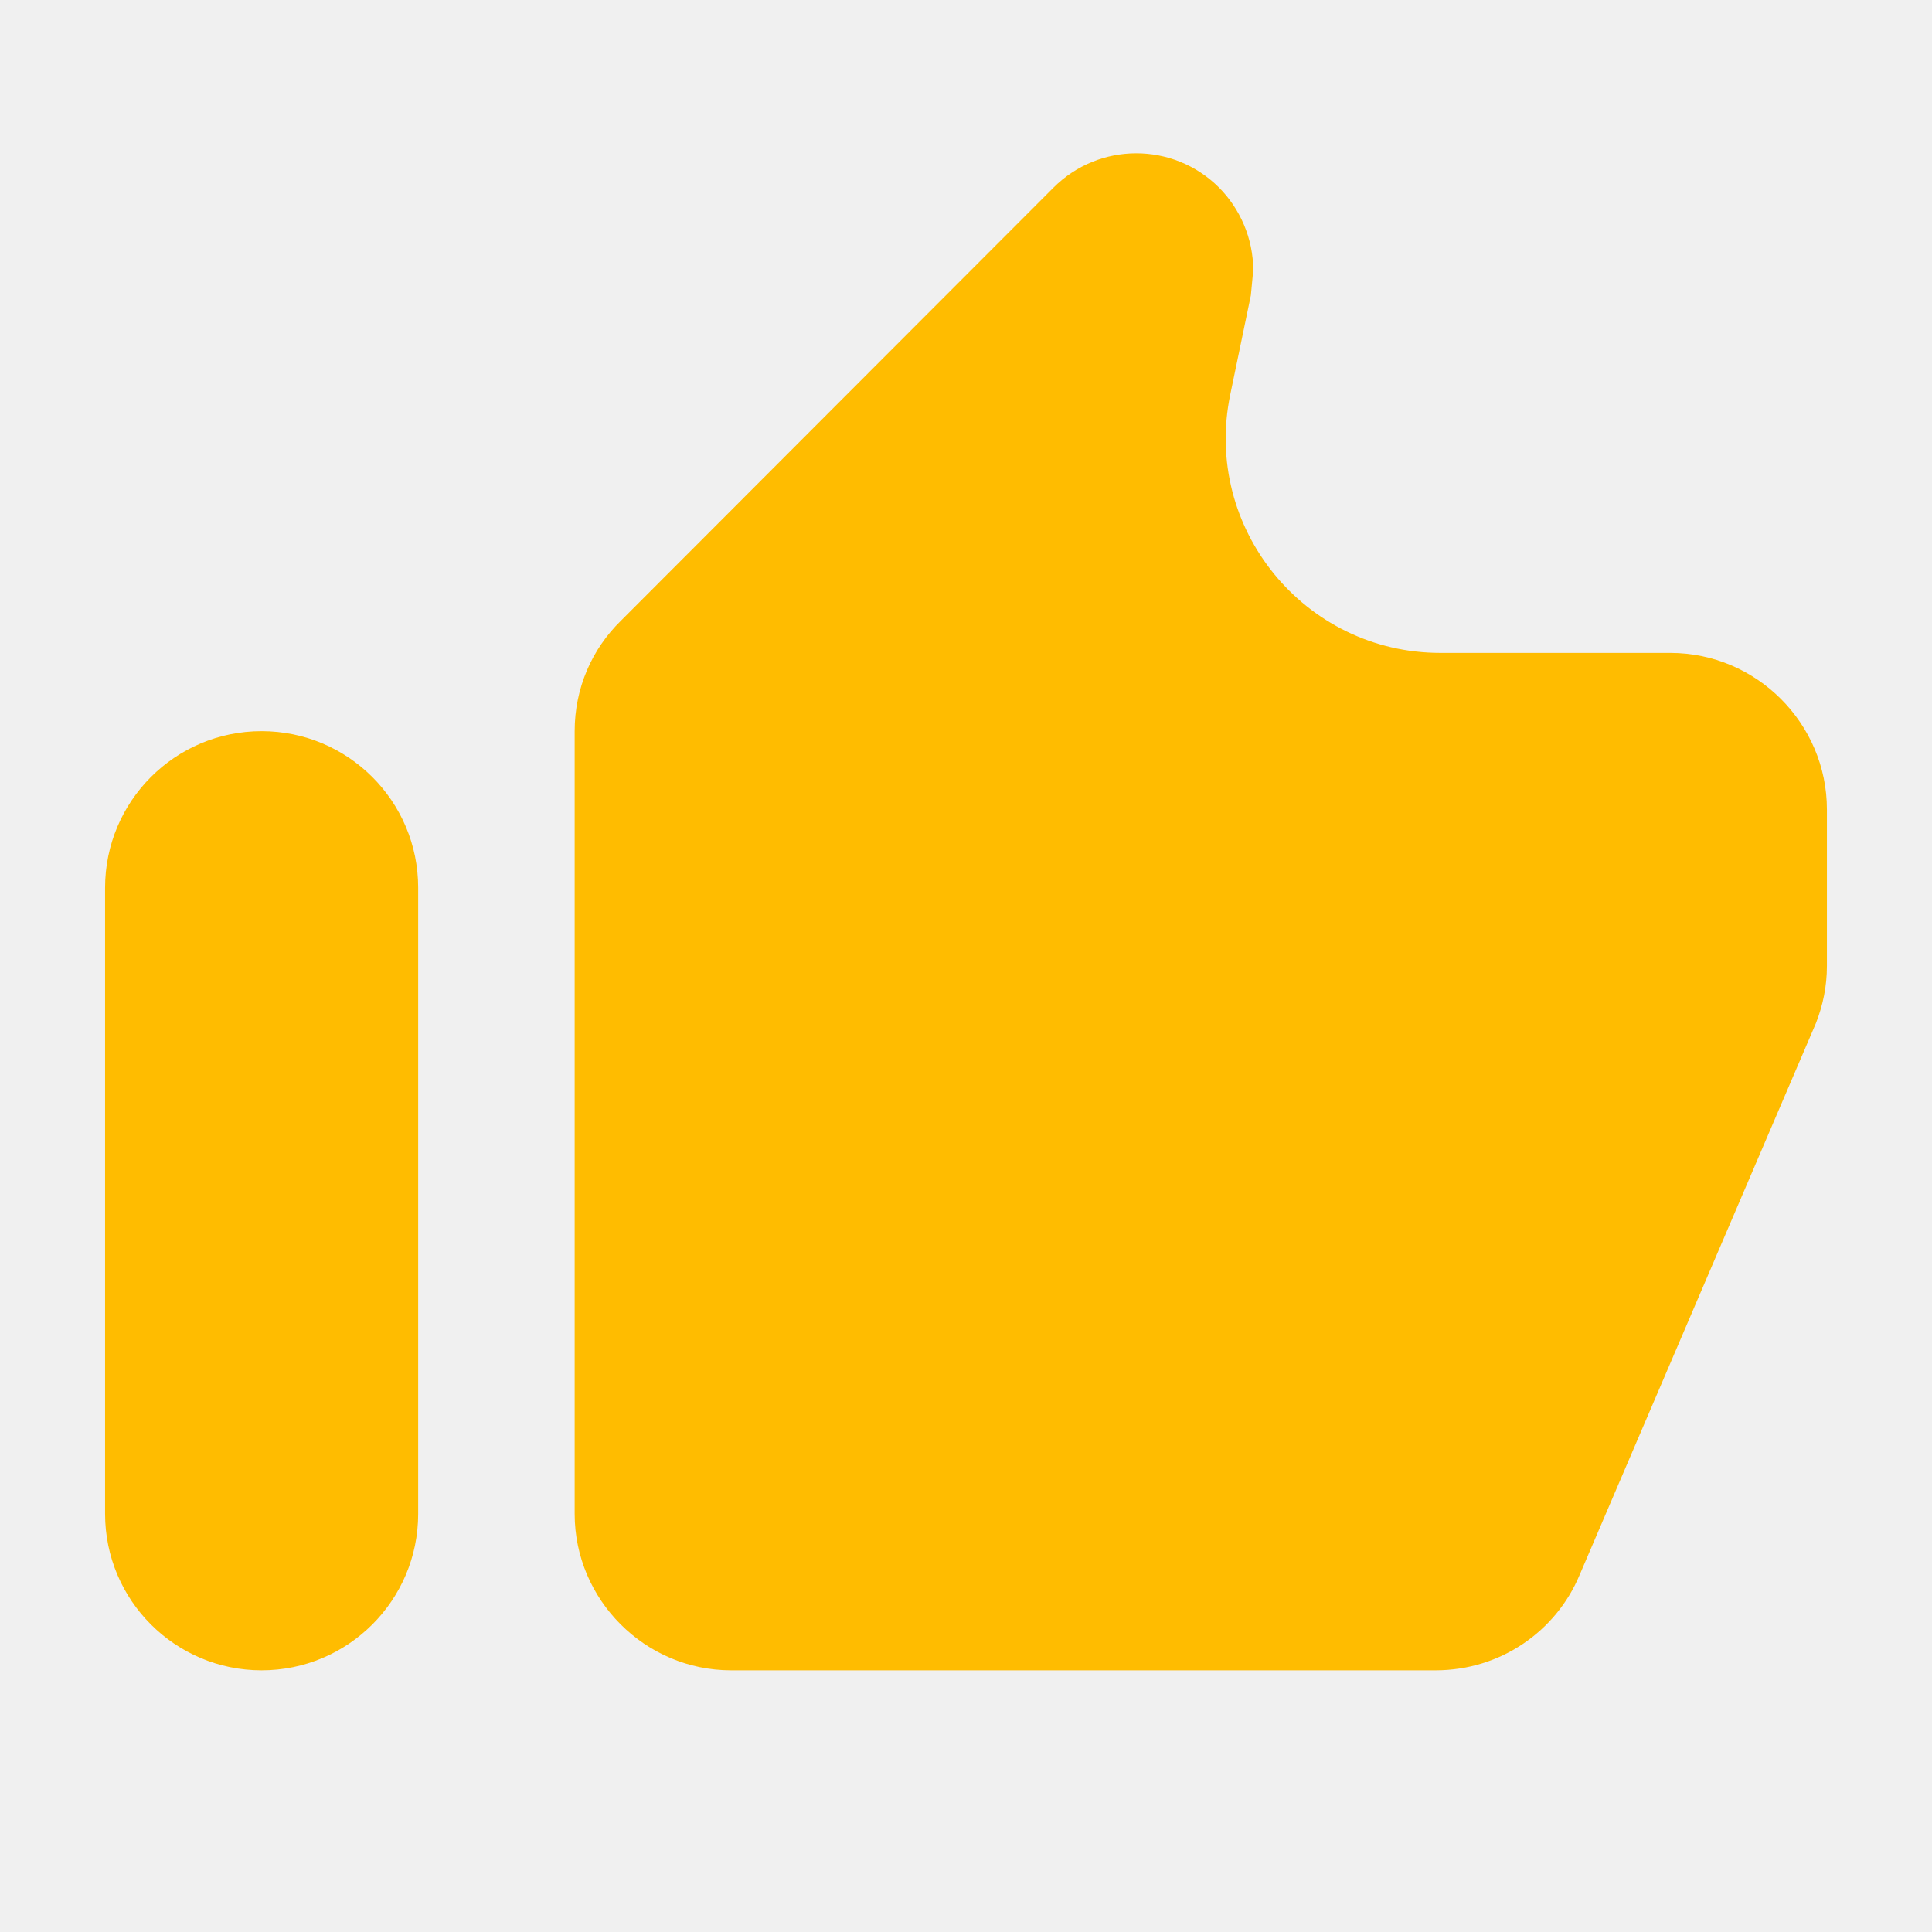
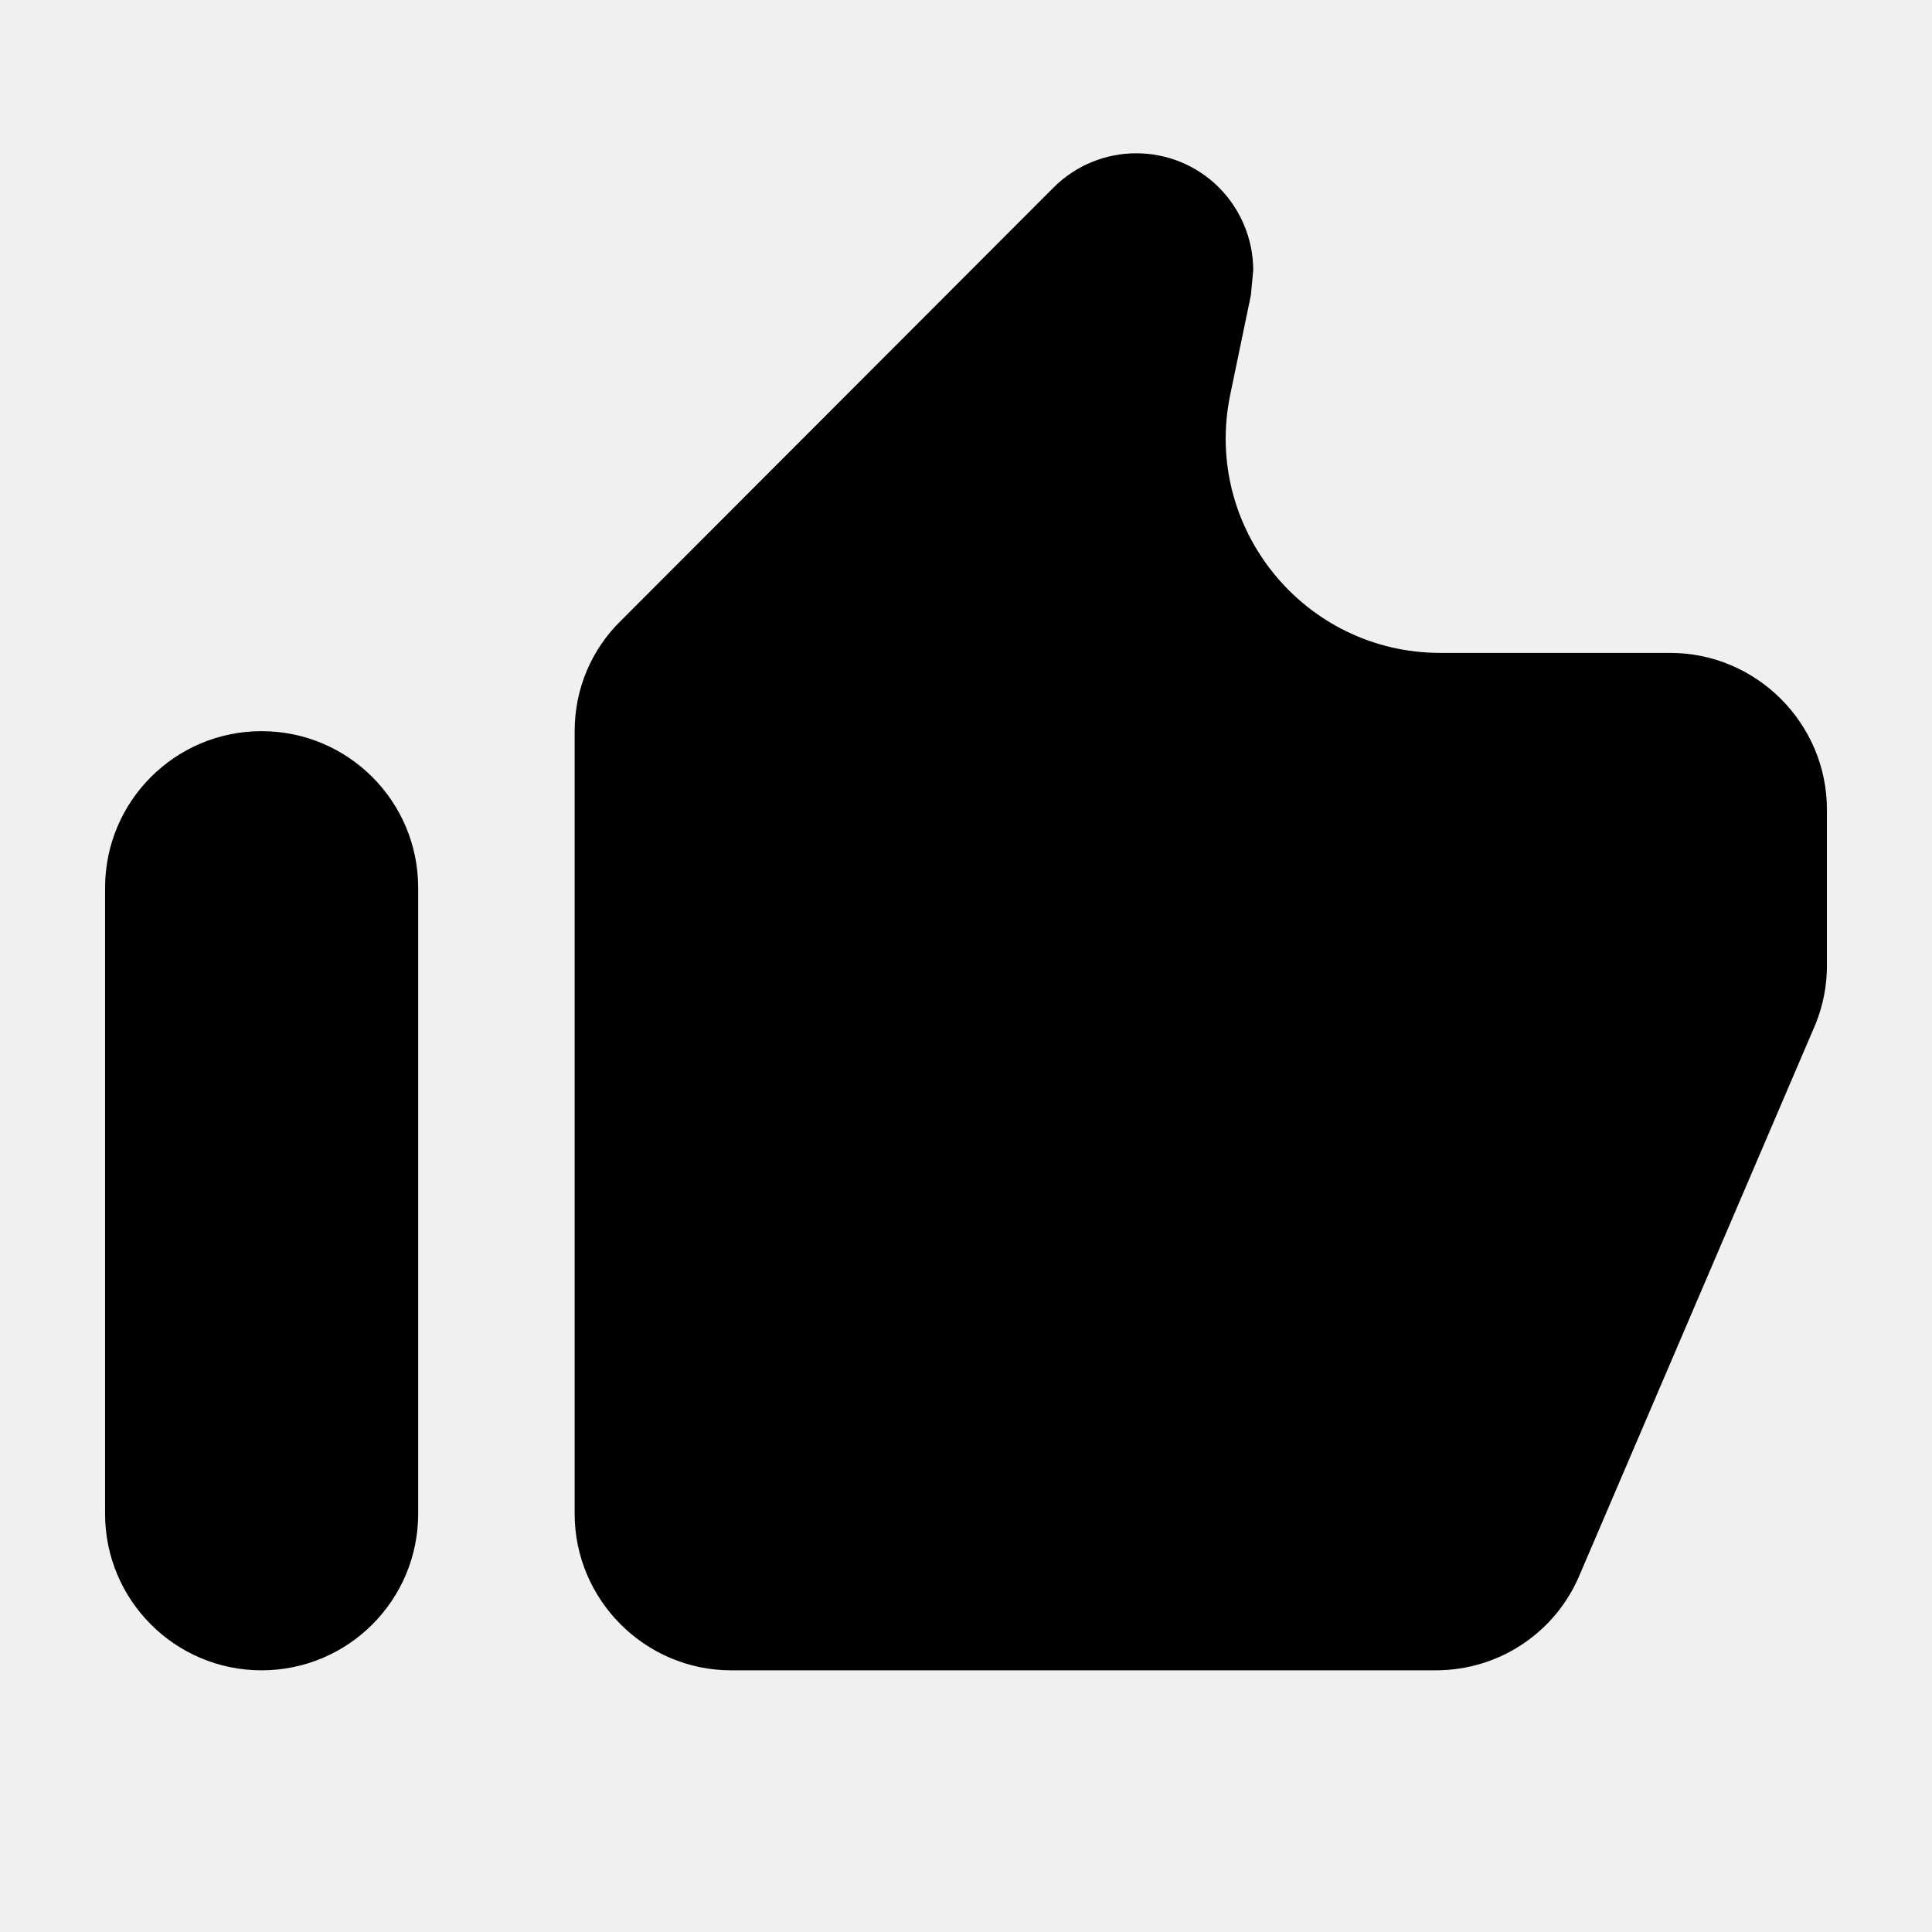
- <svg xmlns="http://www.w3.org/2000/svg" width="18" height="18" viewBox="0 0 18 18" fill="none">
+ <svg xmlns="http://www.w3.org/2000/svg" width="18" height="18" viewBox="0 0 18 18" fill="">
  <g clip-path="url(#clip0_241_236)">
-     <path d="M0.979 14.104C0.979 14.909 1.632 15.562 2.437 15.562C3.243 15.562 3.896 14.909 3.896 14.104V8.271C3.896 7.465 3.243 6.812 2.437 6.812C1.632 6.812 0.979 7.465 0.979 8.271V14.104ZM17.021 7.542C17.021 6.74 16.364 6.083 15.562 6.083H13.42C12.152 6.083 11.204 4.918 11.462 3.676L11.654 2.751L11.676 2.518C11.676 2.219 11.552 1.942 11.355 1.745C10.928 1.321 10.239 1.323 9.814 1.749L5.784 5.784C5.515 6.047 5.354 6.411 5.354 6.812V14.104C5.354 14.906 6.01 15.562 6.812 15.562H13.375C13.98 15.562 14.498 15.198 14.717 14.673L16.919 9.532C16.984 9.365 17.021 9.19 17.021 9V7.542Z" fill="#FFBC00" />
+     <path d="M0.979 14.104C0.979 14.909 1.632 15.562 2.437 15.562C3.243 15.562 3.896 14.909 3.896 14.104V8.271C3.896 7.465 3.243 6.812 2.437 6.812C1.632 6.812 0.979 7.465 0.979 8.271V14.104ZM17.021 7.542C17.021 6.74 16.364 6.083 15.562 6.083H13.42C12.152 6.083 11.204 4.918 11.462 3.676L11.654 2.751L11.676 2.518C11.676 2.219 11.552 1.942 11.355 1.745C10.928 1.321 10.239 1.323 9.814 1.749L5.784 5.784C5.515 6.047 5.354 6.411 5.354 6.812V14.104C5.354 14.906 6.01 15.562 6.812 15.562H13.375C13.98 15.562 14.498 15.198 14.717 14.673L16.919 9.532C16.984 9.365 17.021 9.19 17.021 9V7.542Z" fill="" />
  </g>
  <defs>
    <clipPath id="clip0_241_236">
      <rect width="17.5" height="17.5" fill="white" transform="translate(0.25 0.25)" />
    </clipPath>
  </defs>
</svg>
